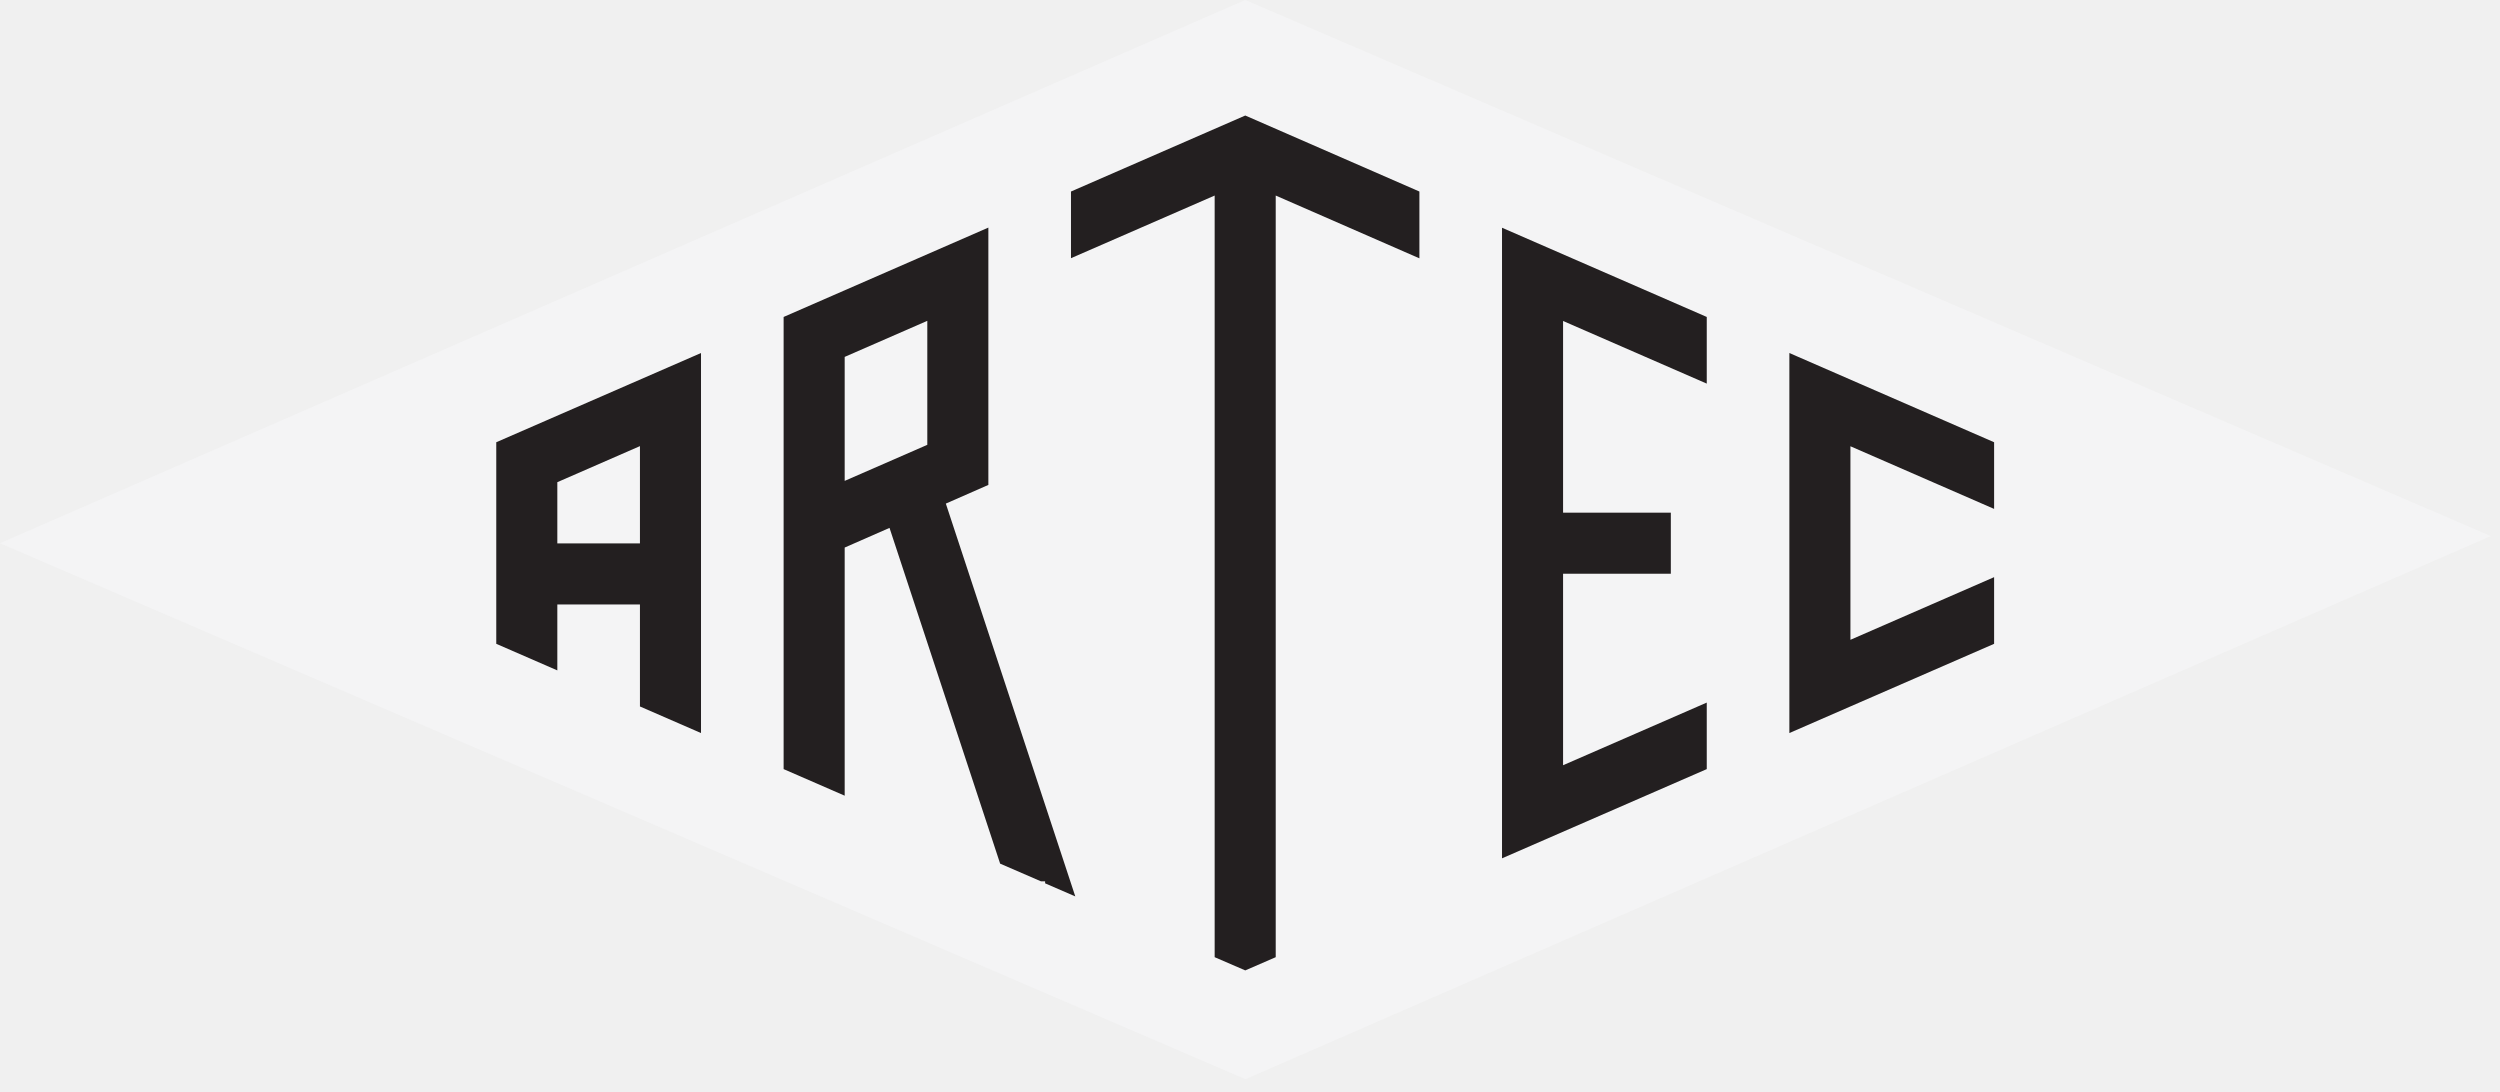
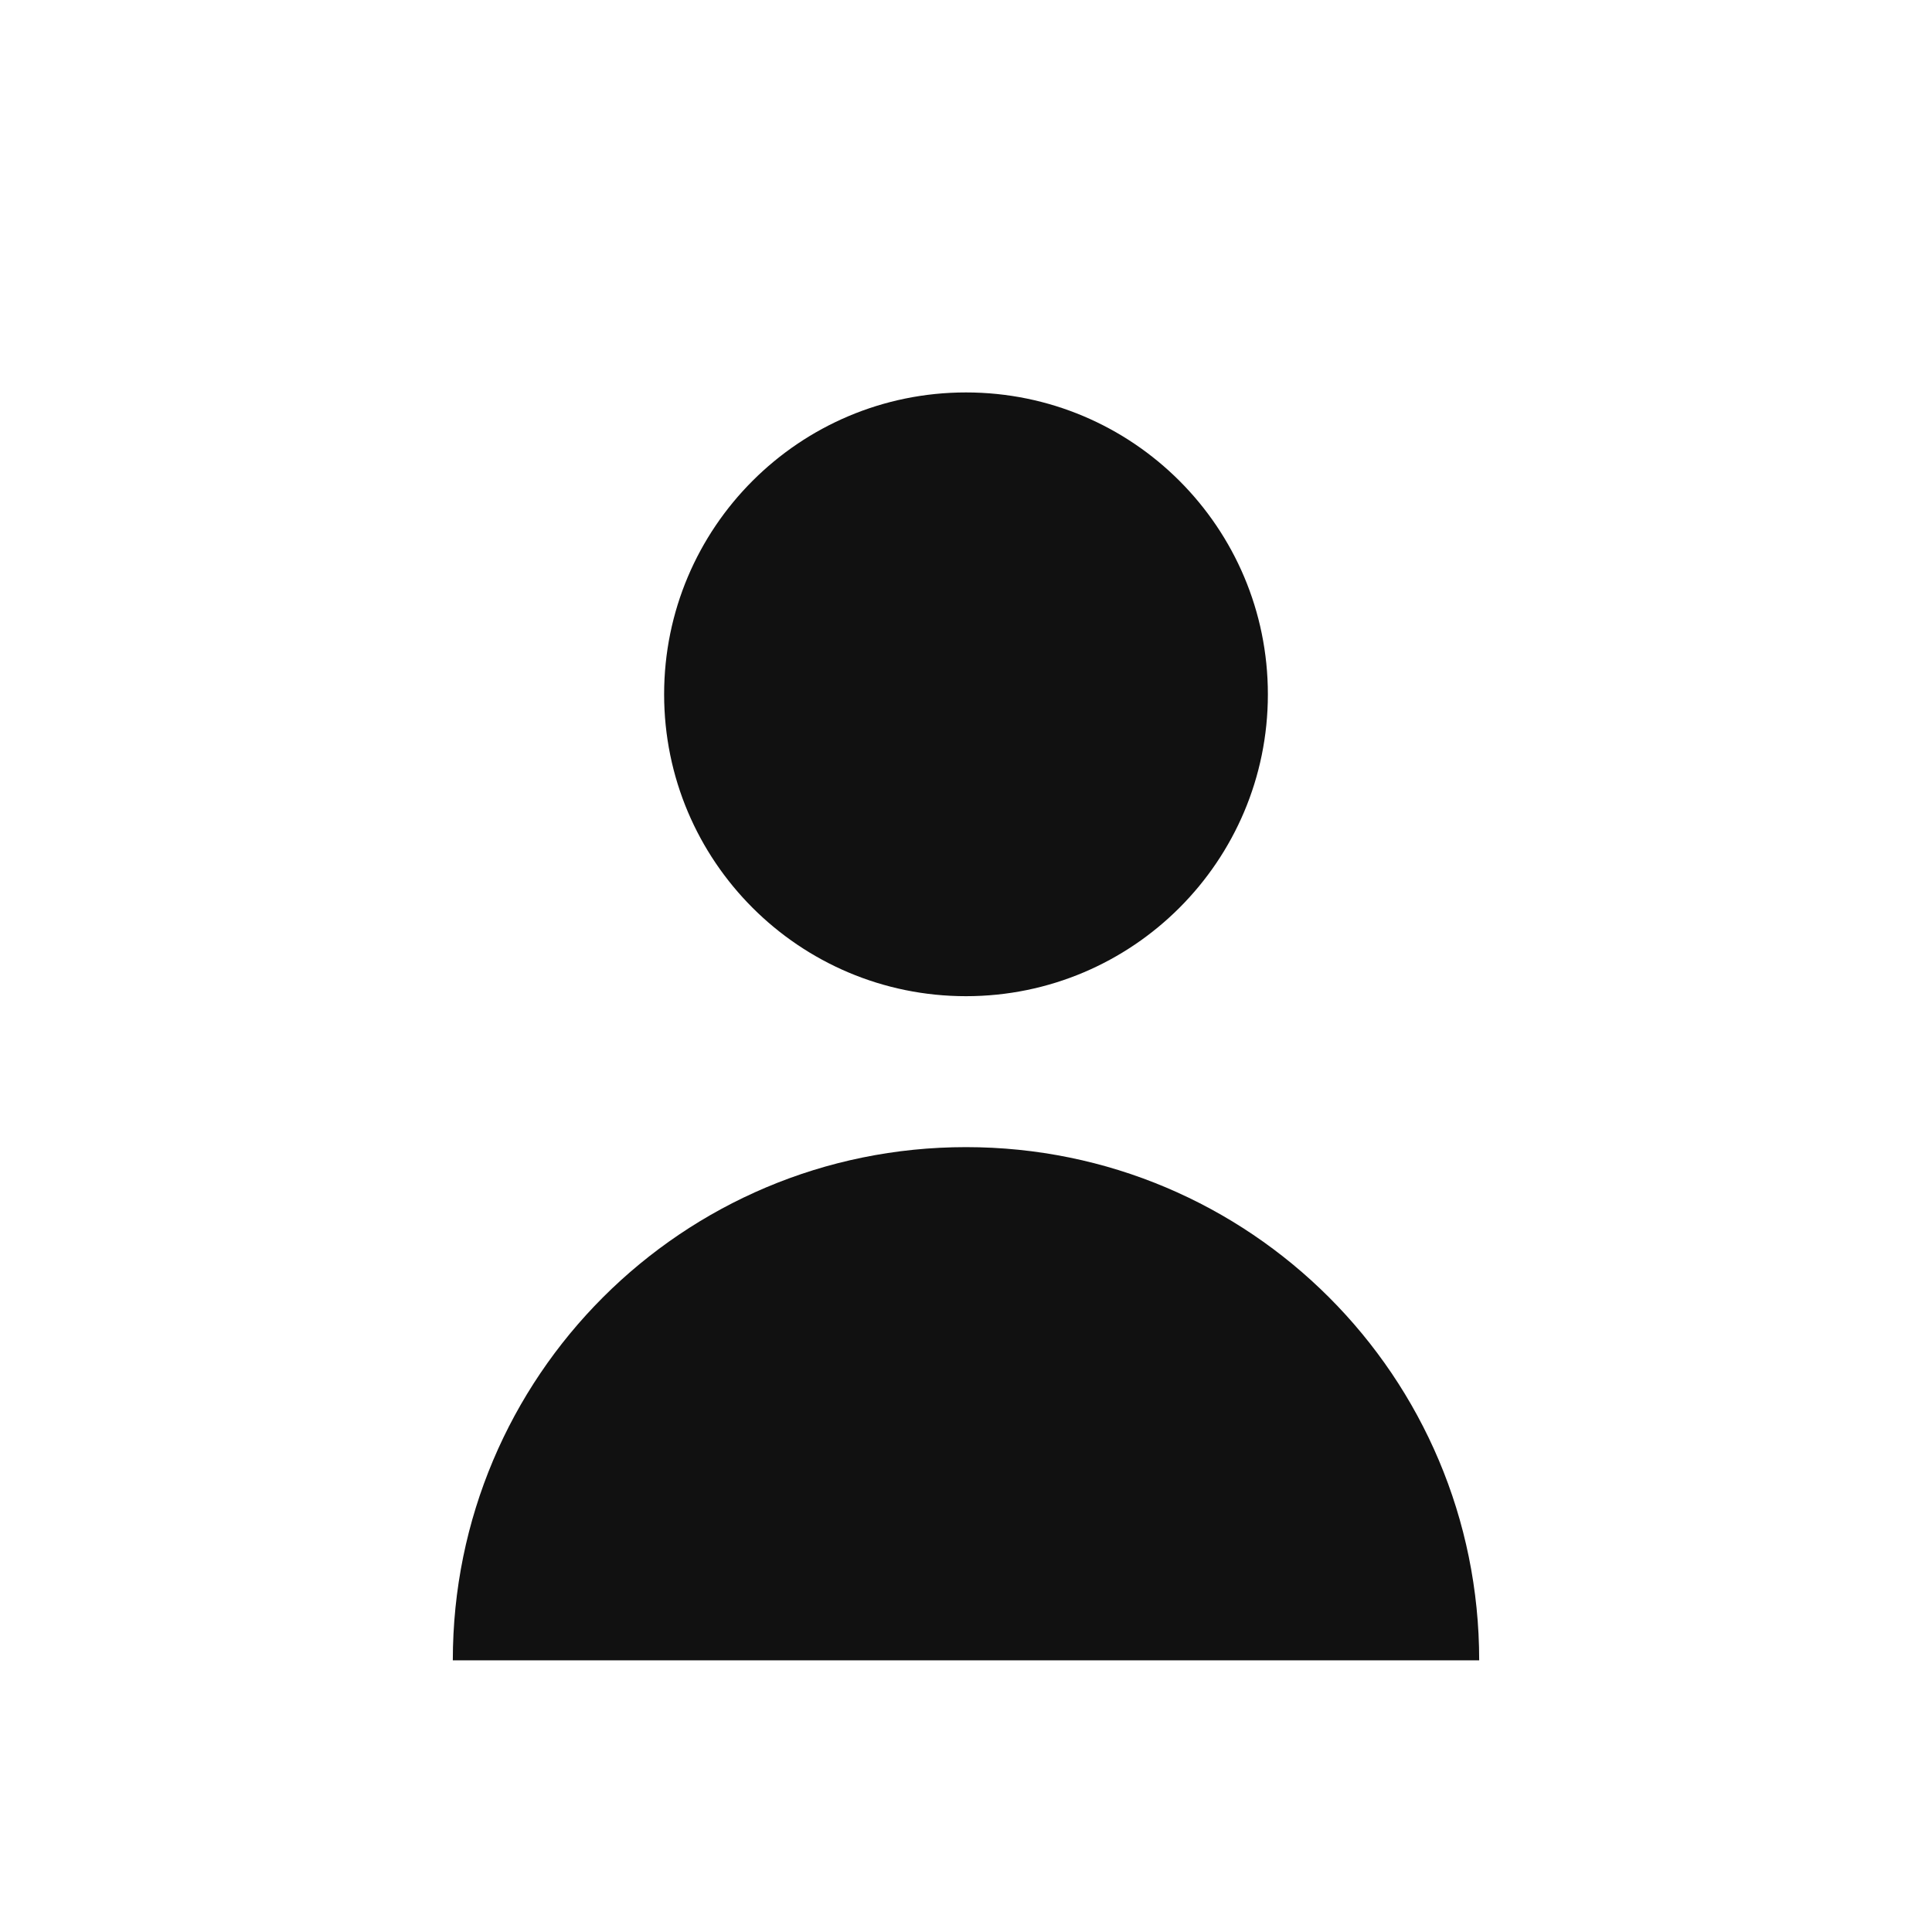
- <svg xmlns="http://www.w3.org/2000/svg" width="174" height="76" viewBox="0 0 174 76" fill="none">
-   <g clip-path="url(#c)">
-     <path d="M86.67 0L0 37.81L86.68 75.11L173.35 37.31L86.67 0Z" fill="#F4F4F5" />
-     <path d="M128.79 31.06V44.53L138.79 40.17V44.81L124.54 51.02V24.57L138.79 30.78V35.42L128.79 31.06ZM108.79 22.34V35.68H116.29V39.93H108.79V53.26L118.79 48.9V53.53L104.54 59.74V15.85L118.79 22.06V26.7L108.79 22.34ZM98.79 13.33V17.98L88.79 13.61V66.62L86.67 67.54L84.54 66.62V13.61L74.54 17.97V13.33L86.67 8.04L98.79 13.33ZM65.83 35.05L68.79 33.75V15.84L54.54 22.06V53.53L58.79 55.38V38.11L61.91 36.74L69.61 60.11L72.45 61.34H72.74V61.48L74.84 62.39L65.83 35.05ZM64.54 30.96L58.79 33.47V24.84L64.54 22.33V30.96ZM34.54 30.78V44.81L38.79 46.66V42.07H44.54V49.17L48.79 51.02V24.57L34.54 30.78ZM44.54 37.82H38.79V33.56L44.54 31.05V37.82Z" fill="#231F20" />
-   </g>
-   <defs>
-     <clipPath id="c">
-       <rect width="173.35" height="75.11" fill="white" />
-     </clipPath>
-   </defs>
+ <svg xmlns="http://www.w3.org/2000/svg" viewBox="0 0 32 32" fill="none">
+   <rect width="32" height="32" fill="#fff" />
+   <circle cx="16" cy="11.5" r="5" fill="#111" />
+   <path d="M7.5 27.5c0-4.7 3.8-8.5 8.5-8.5s8.5 3.8 8.5 8.5" fill="#111" />
</svg>
